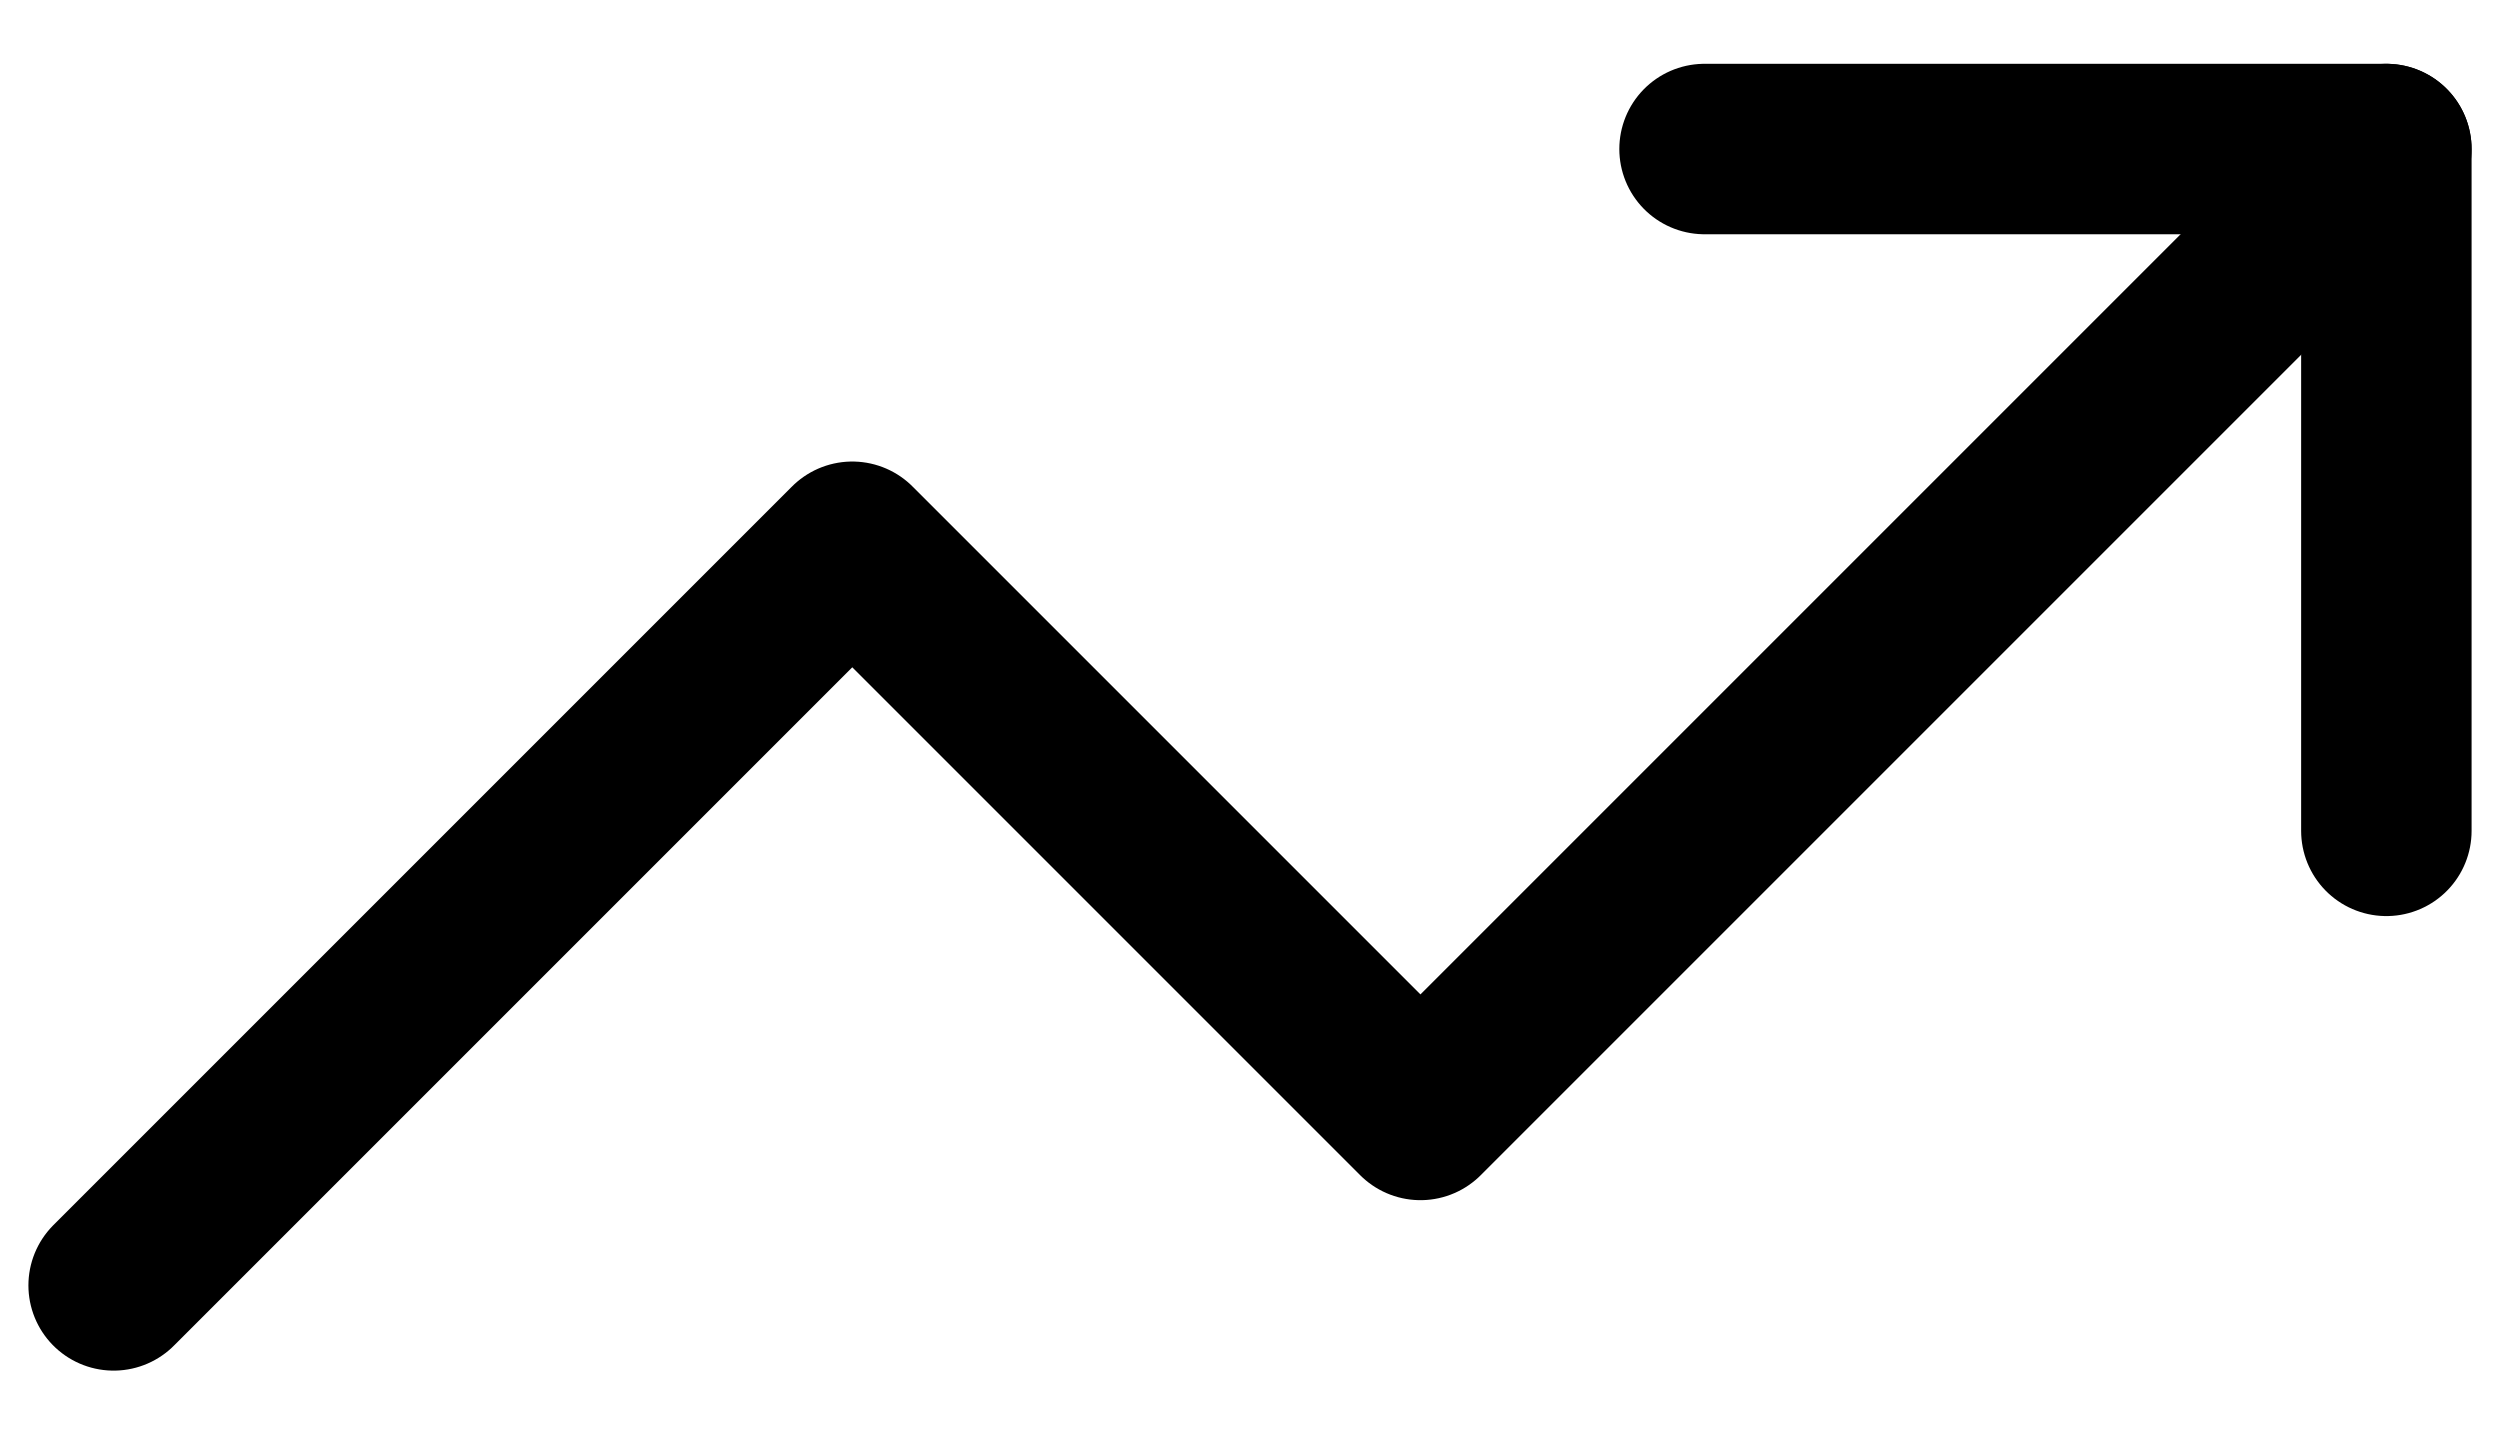
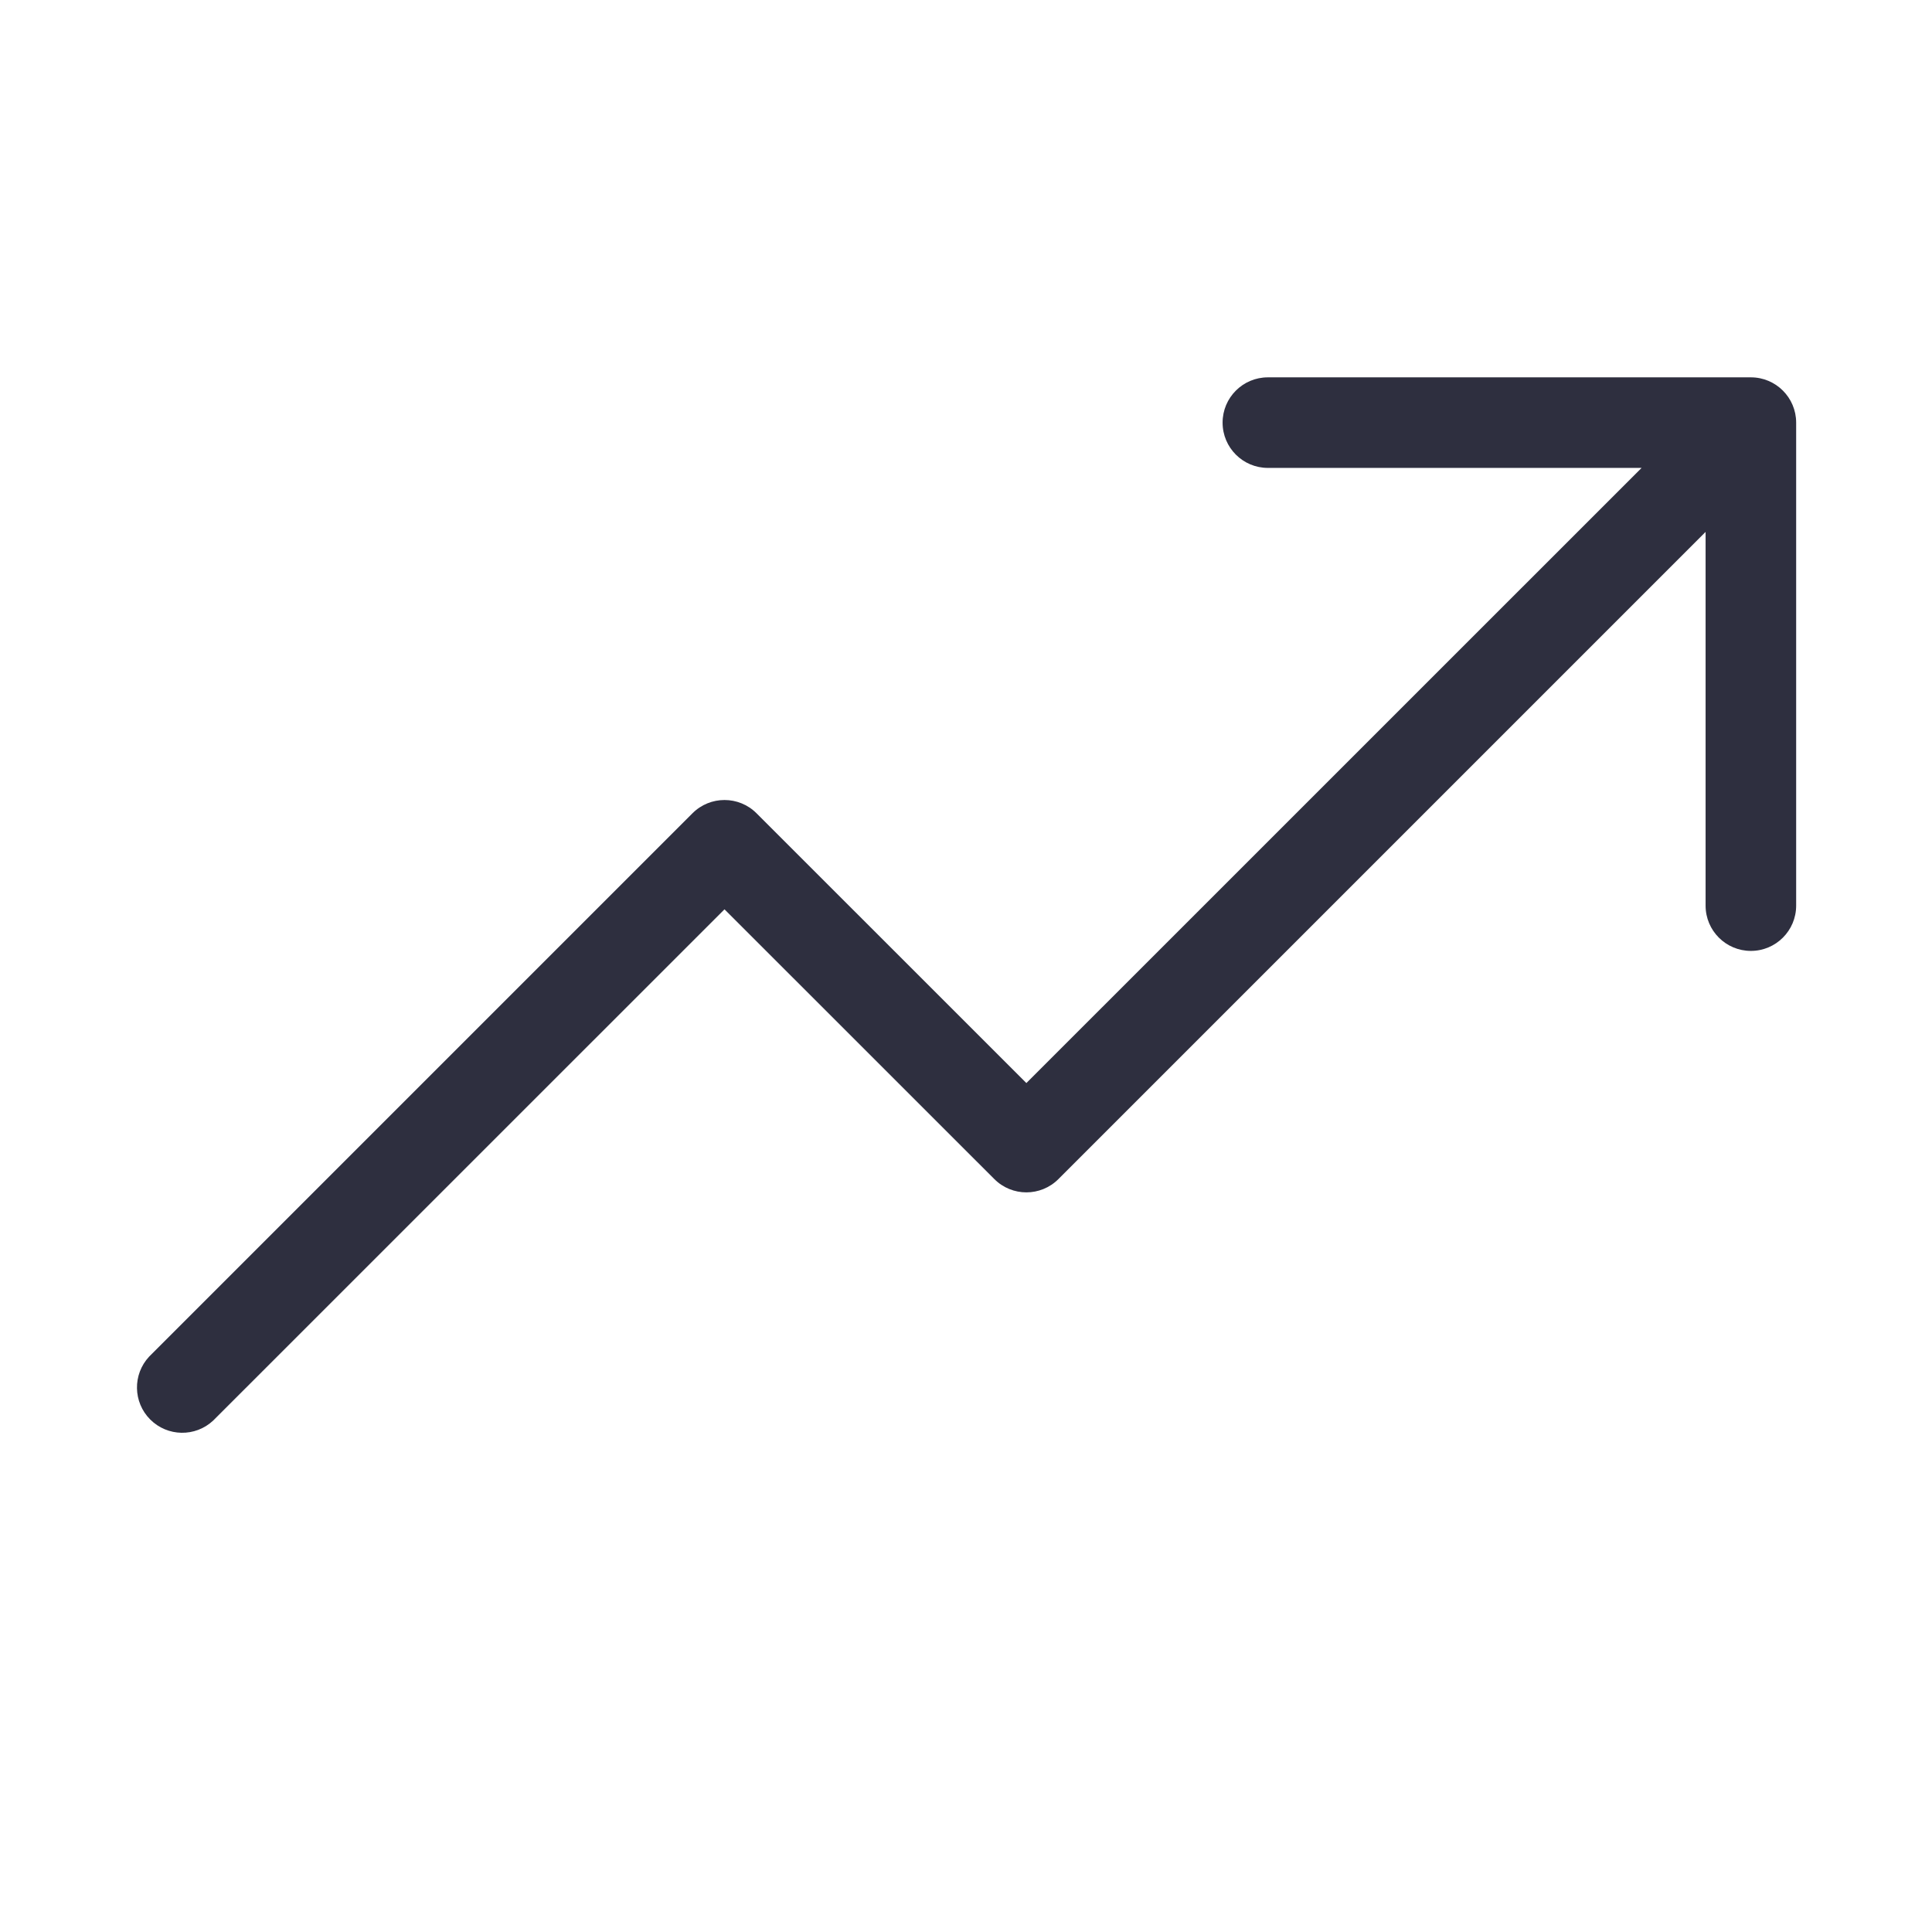
- <svg xmlns="http://www.w3.org/2000/svg" width="61" height="35" viewBox="1 6 22 12" fill="none" stroke="#000000" stroke-width="1.5" stroke-linecap="round" stroke-linejoin="round" aria-hidden="true">
-   <path d="M16 7h6v6" />
-   <path d="m22 7-8.5 8.5-5-5L2 17" />
+ <svg xmlns="http://www.w3.org/2000/svg" width="56" height="56" viewBox="0 0 256 256" fill="#2E2F3F" aria-hidden="true">
+   <path d="M238,56v64a6,6,0,0,1-12,0V70.48l-85.76,85.76a6,6,0,0,1-8.48,0L96,120.49,28.24,188.24a6,6,0,0,1-8.48-8.48l72-72a6,6,0,0,1,8.48,0L136,143.51,217.52,62H168a6,6,0,0,1,0-12h64A6,6,0,0,1,238,56Z" />
</svg>
